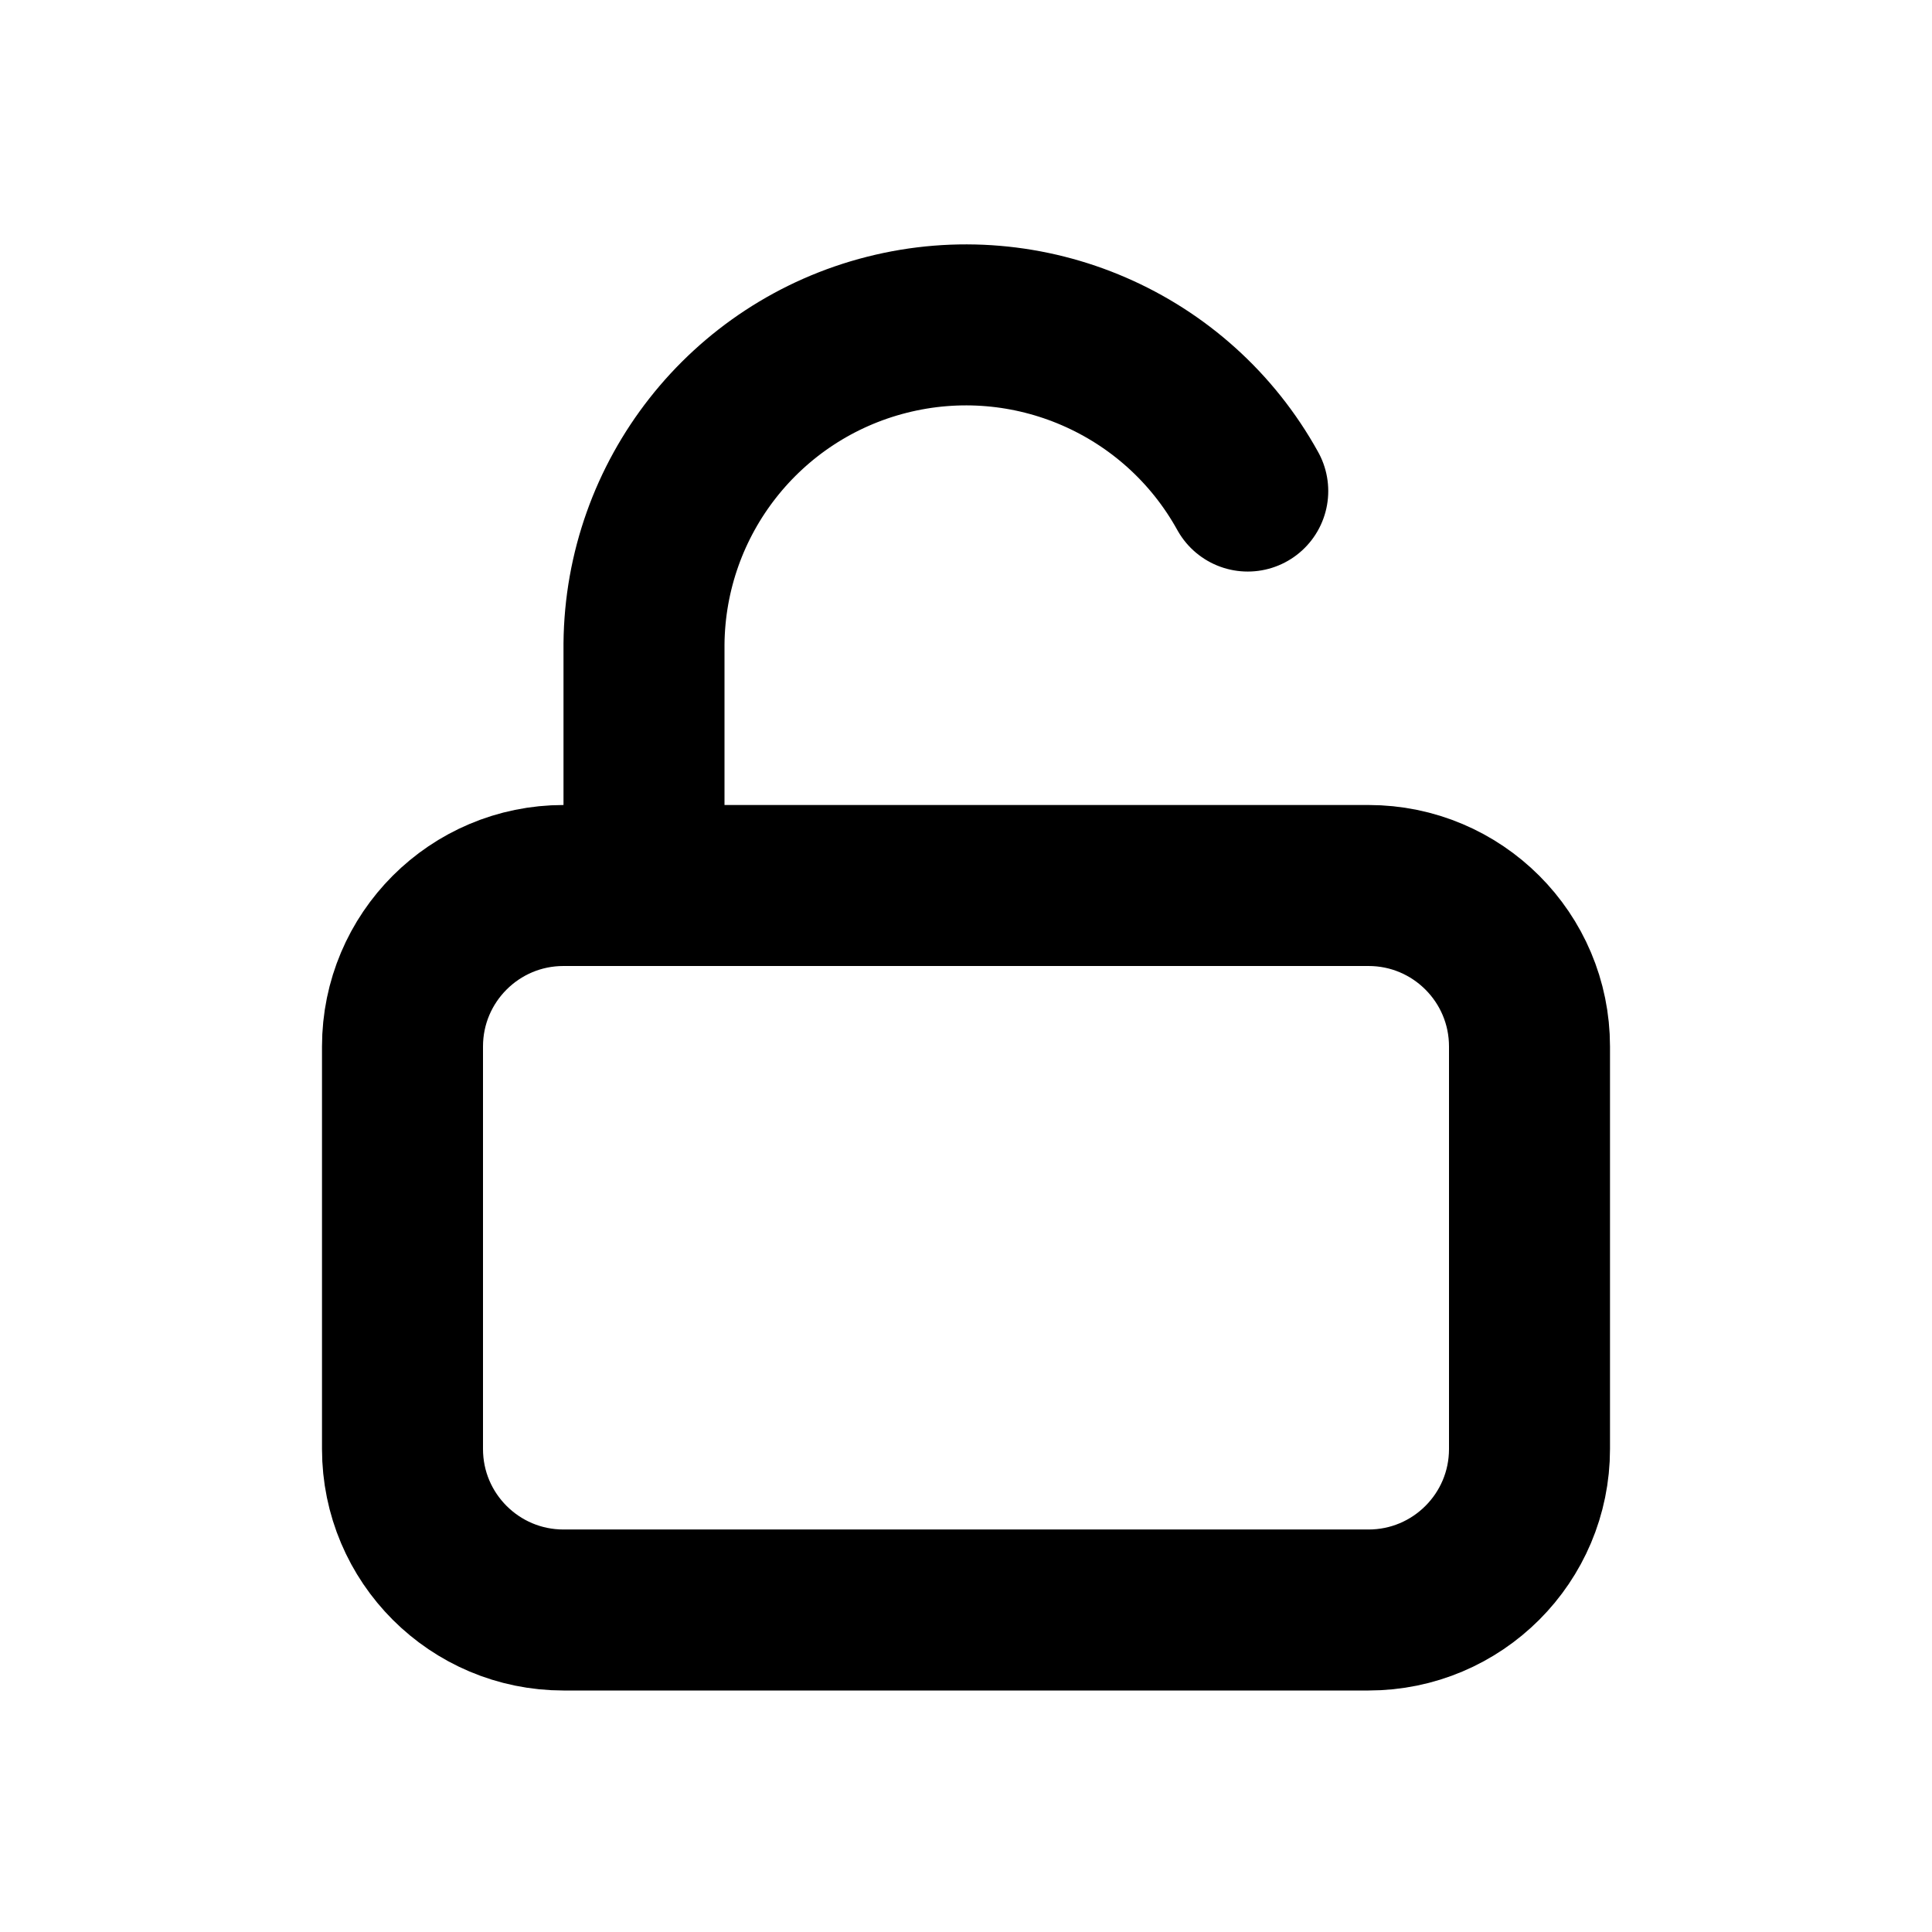
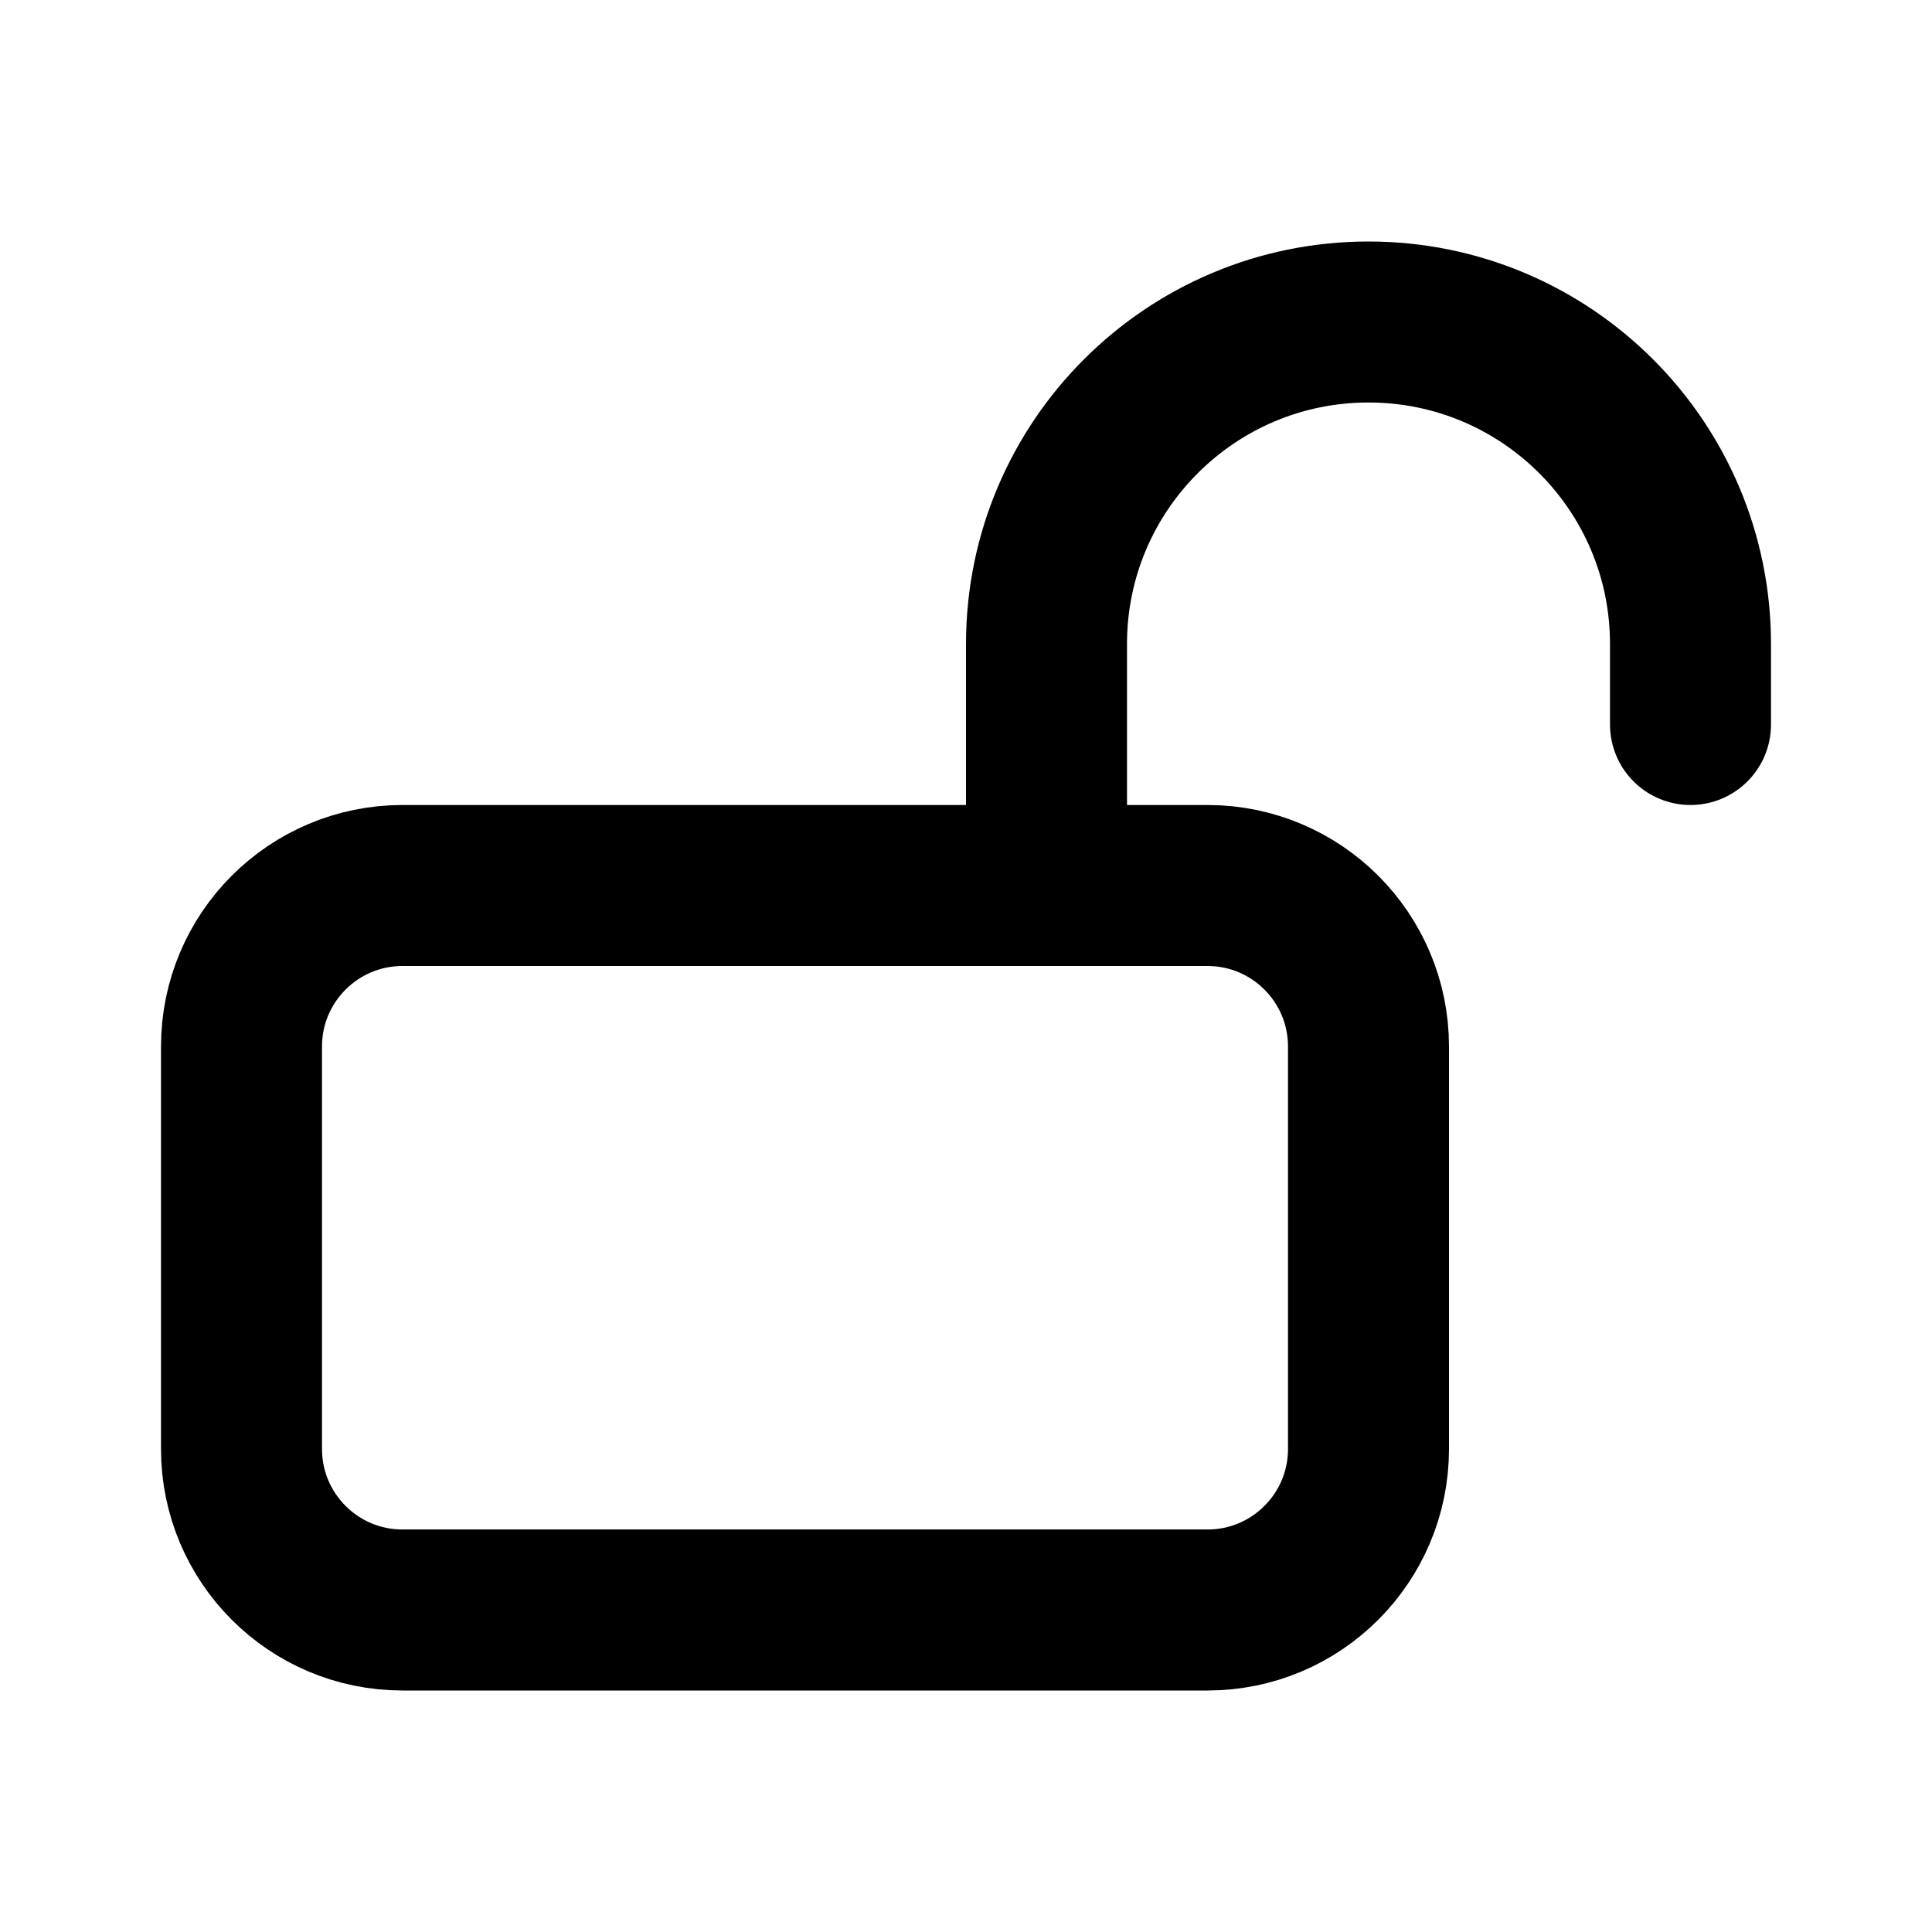
<svg xmlns="http://www.w3.org/2000/svg" width="24" height="24" viewBox="0 0 24 24" fill="none">
-   <rect x="5" y="11" width="14" height="9" rx="2" stroke="currentColor" stroke-width="2" stroke-linejoin="round" />
-   <path d="M8 11V8a4 4 0 0 1 7.5-1.9" stroke="currentColor" stroke-width="2" stroke-linecap="round" stroke-linejoin="round" />
+   <rect x="3" y="11" width="14" height="9" rx="2" stroke="currentColor" stroke-width="2" stroke-linejoin="round" />
+   <path d="M13 11V8a4 4 0 0 1 8 0v1" stroke="currentColor" stroke-width="2" stroke-linecap="round" stroke-linejoin="round" />
</svg>
